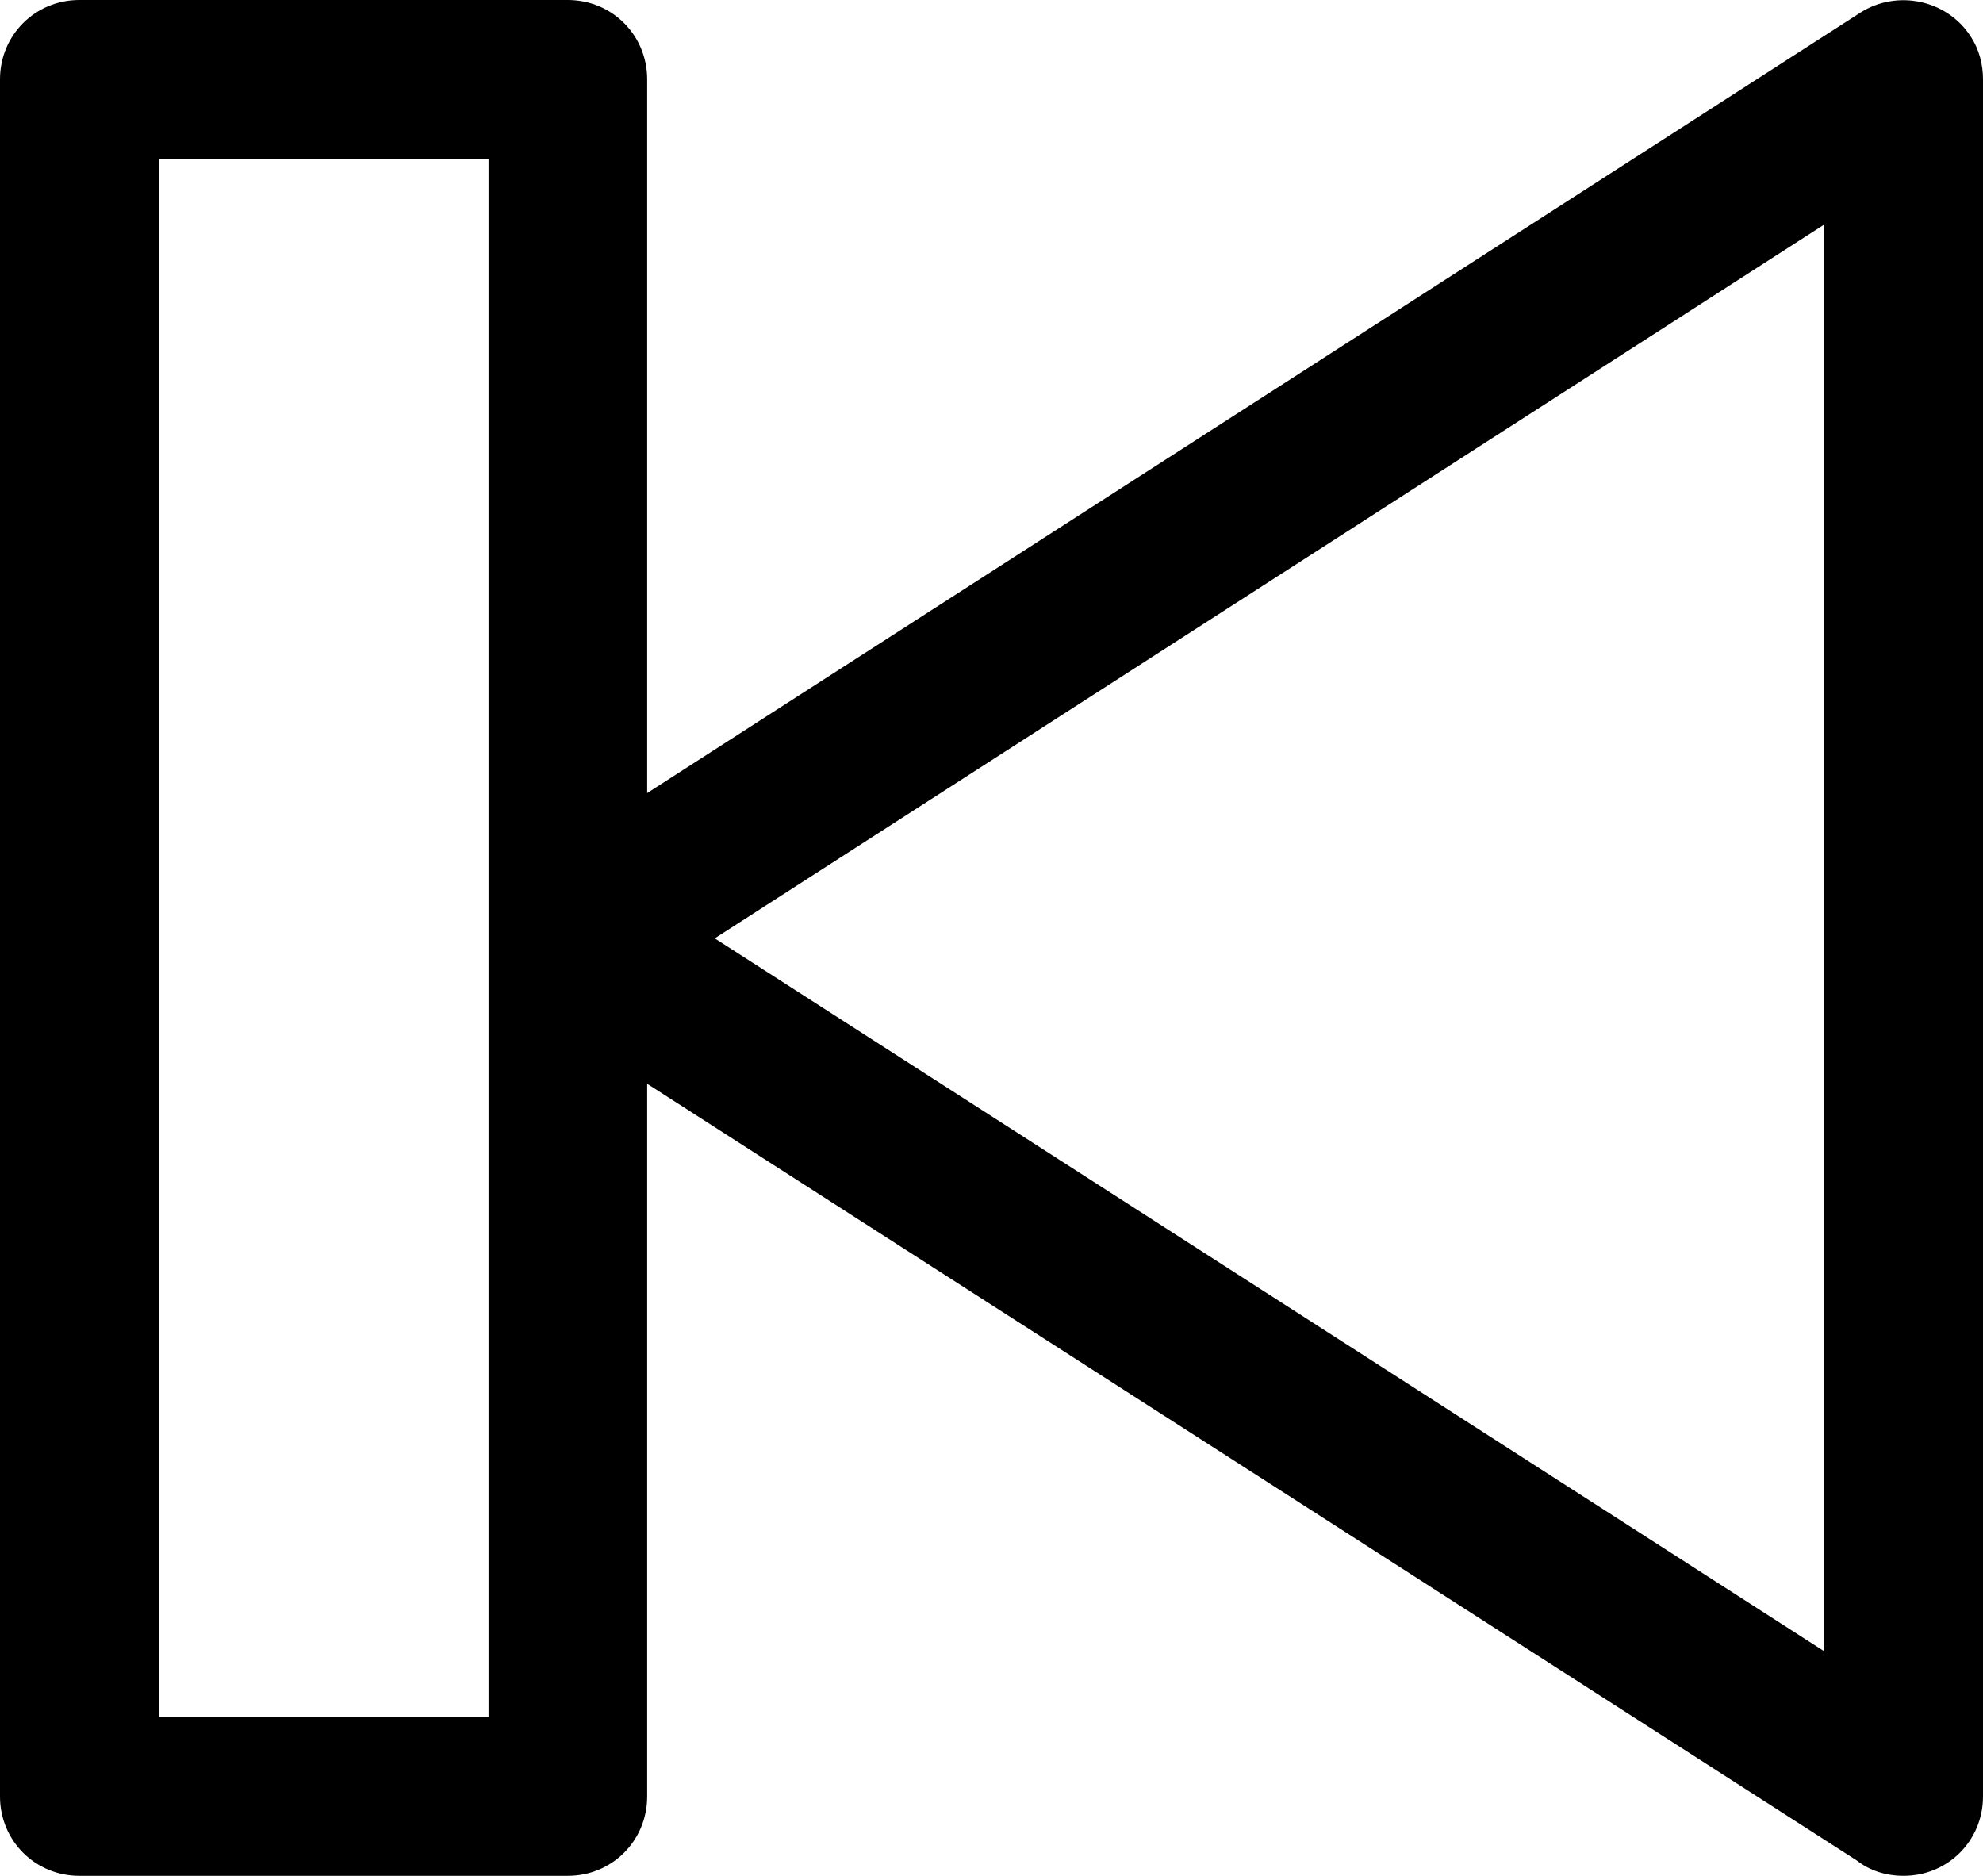
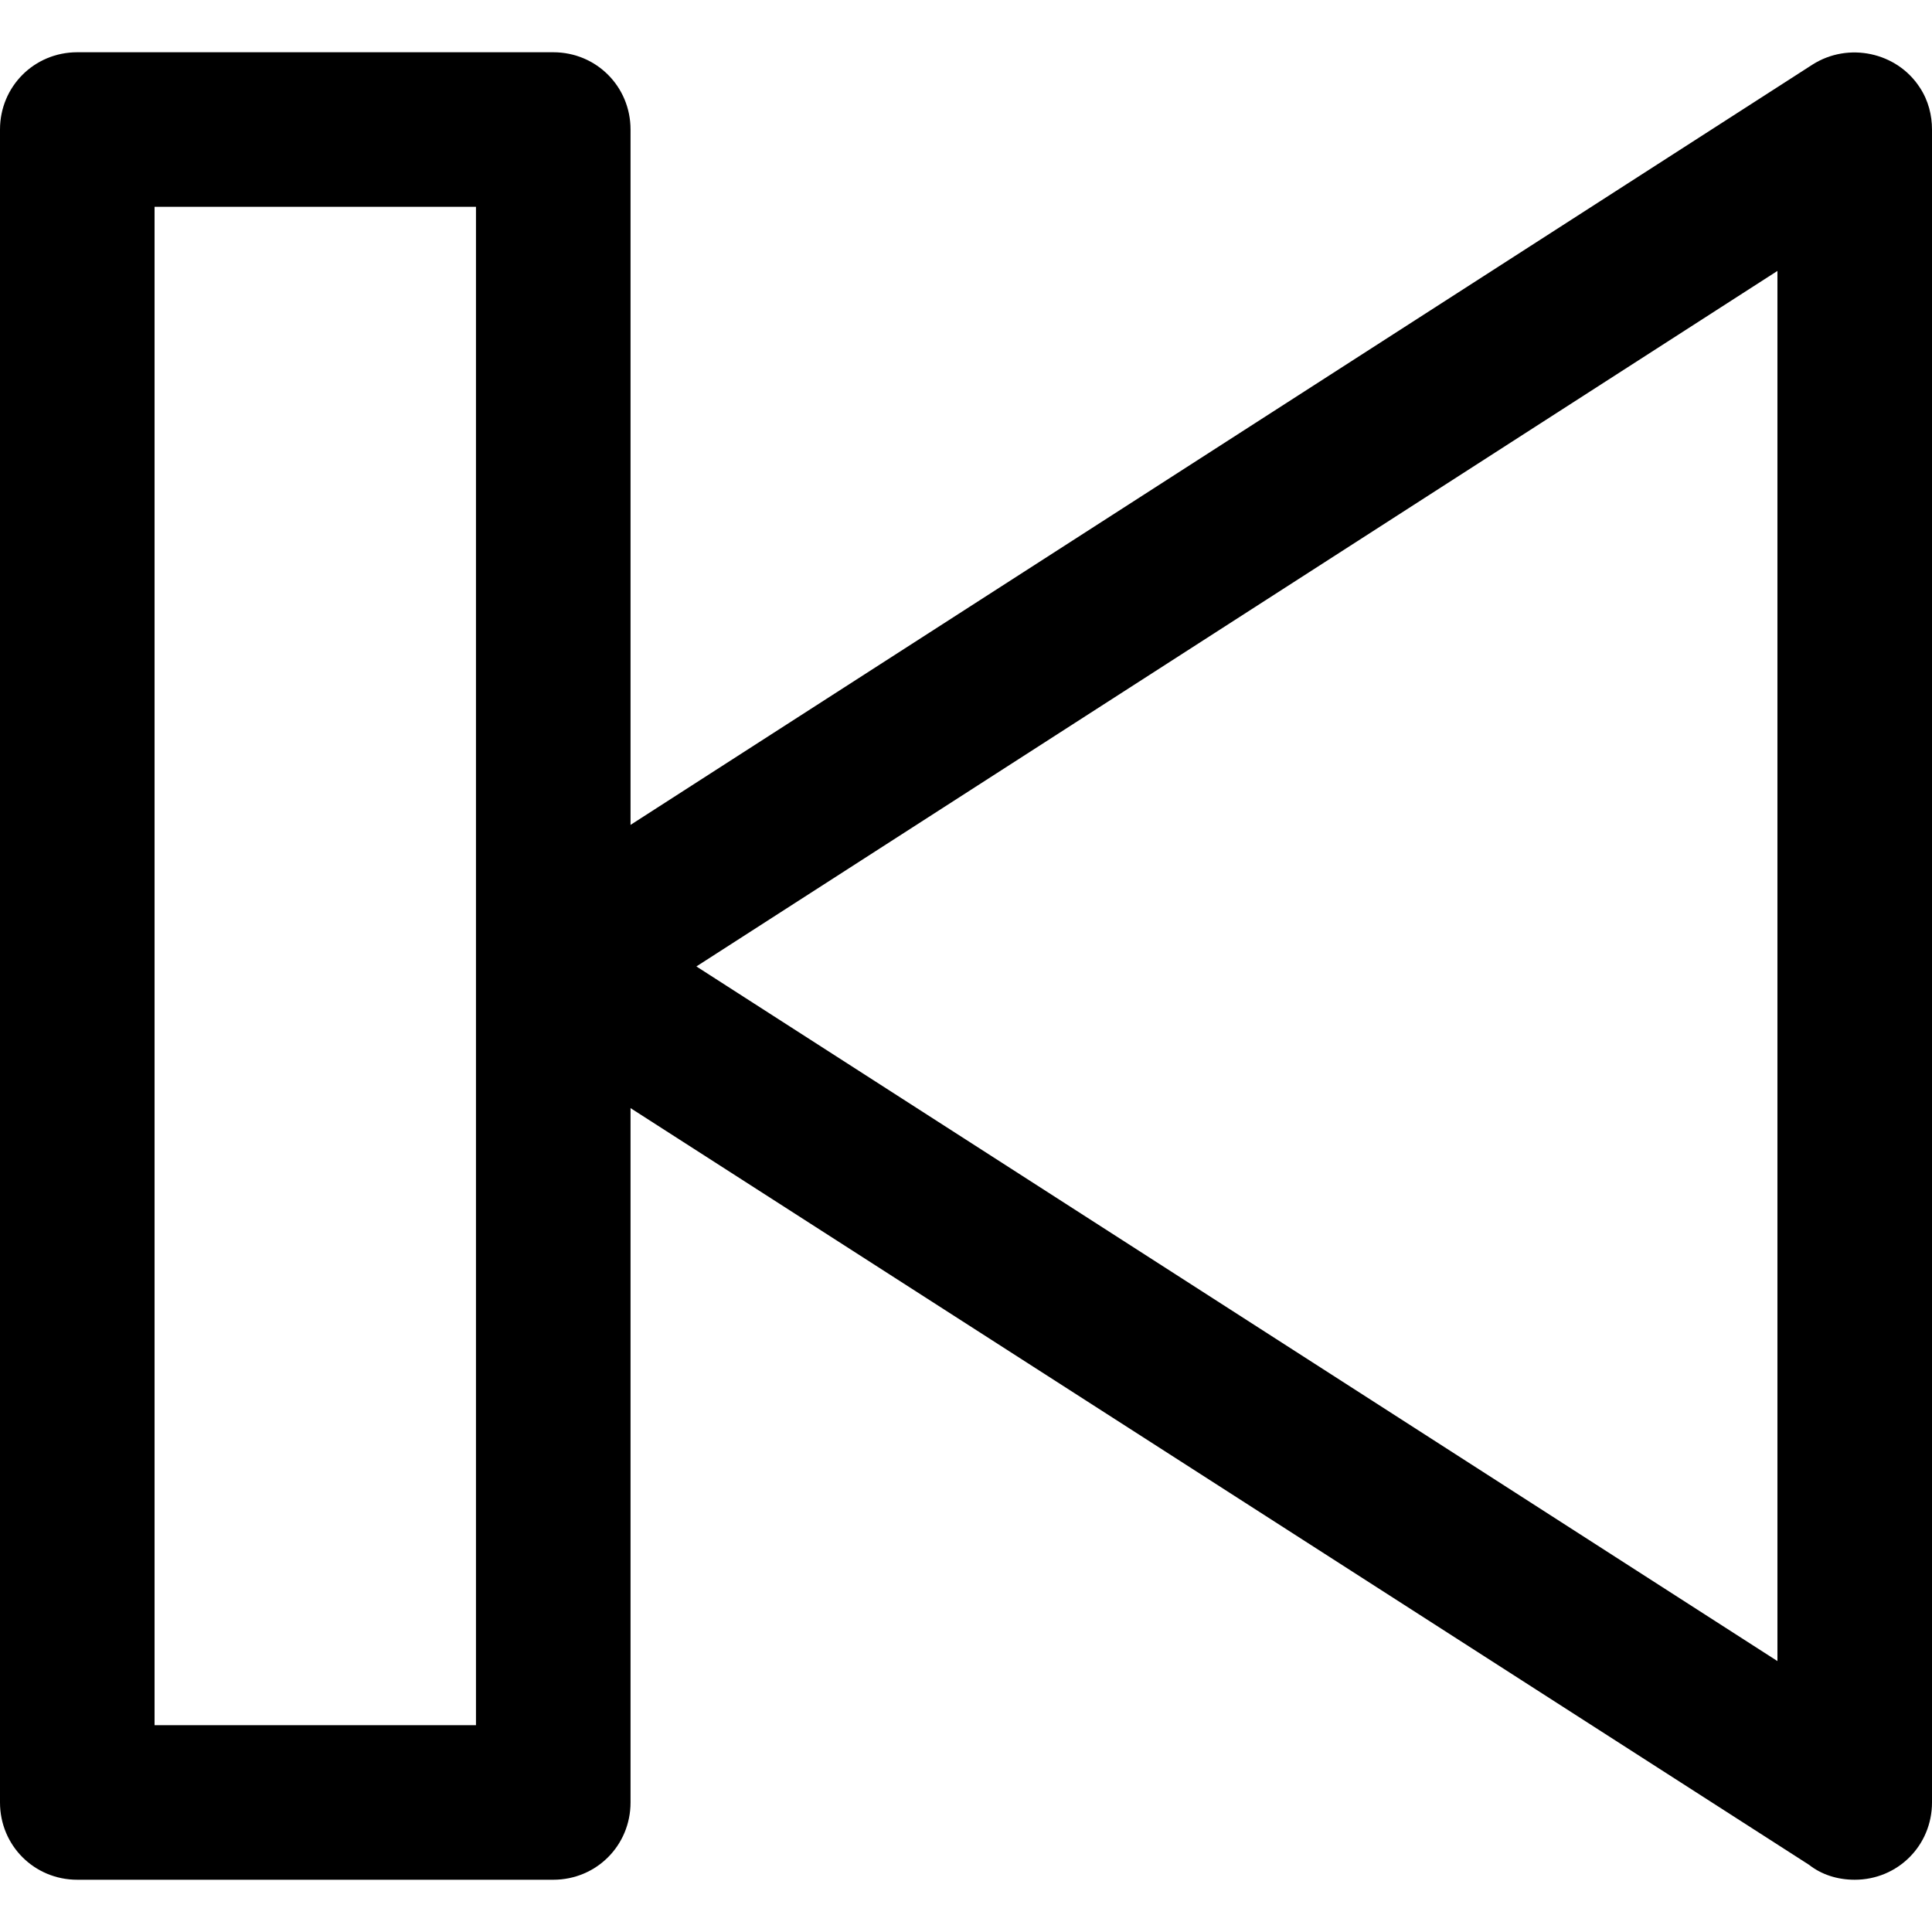
- <svg xmlns="http://www.w3.org/2000/svg" version="1.1" style="clip-rule:evenodd;fill-rule:evenodd;image-rendering:optimizeQuality;shape-rendering:geometricPrecision;text-rendering:geometricPrecision" viewBox="0 0 2200 2081">
-   <g transform="translate(-3472,-3531)">
+ <svg xmlns="http://www.w3.org/2000/svg" version="1.1" style="clip-rule:evenodd;fill-rule:evenodd;image-rendering:optimizeQuality;shape-rendering:geometricPrecision;text-rendering:geometricPrecision" viewBox="0 0 2200 2200">
+   <g transform="translate(-3472,-3471.5)">
    <path d="M 5532,5595 4054,4646 c -40,-26 -52,-81 -26,-122 7,-11 17,-20 28,-27 l 1480,-952 c 41,-26 96,-14 122,26 10,15 14,32 14,48 v 0 1905 c 0,49 -39,88 -88,88 -20,0 -38,-6 -52,-17 z M 4265,4572 5496,5363 V 3780 Z" />
    <path d="m 4014,3707 h -366 v 1729 h 366 z m -454,-176 h 542 c 49,0 88,39 88,88 v 1905 c 0,49 -39,88 -88,88 h -542 c -49,0 -88,-39 -88,-88 V 3619 c 0,-49 39,-88 88,-88 z" />
  </g>
</svg>
